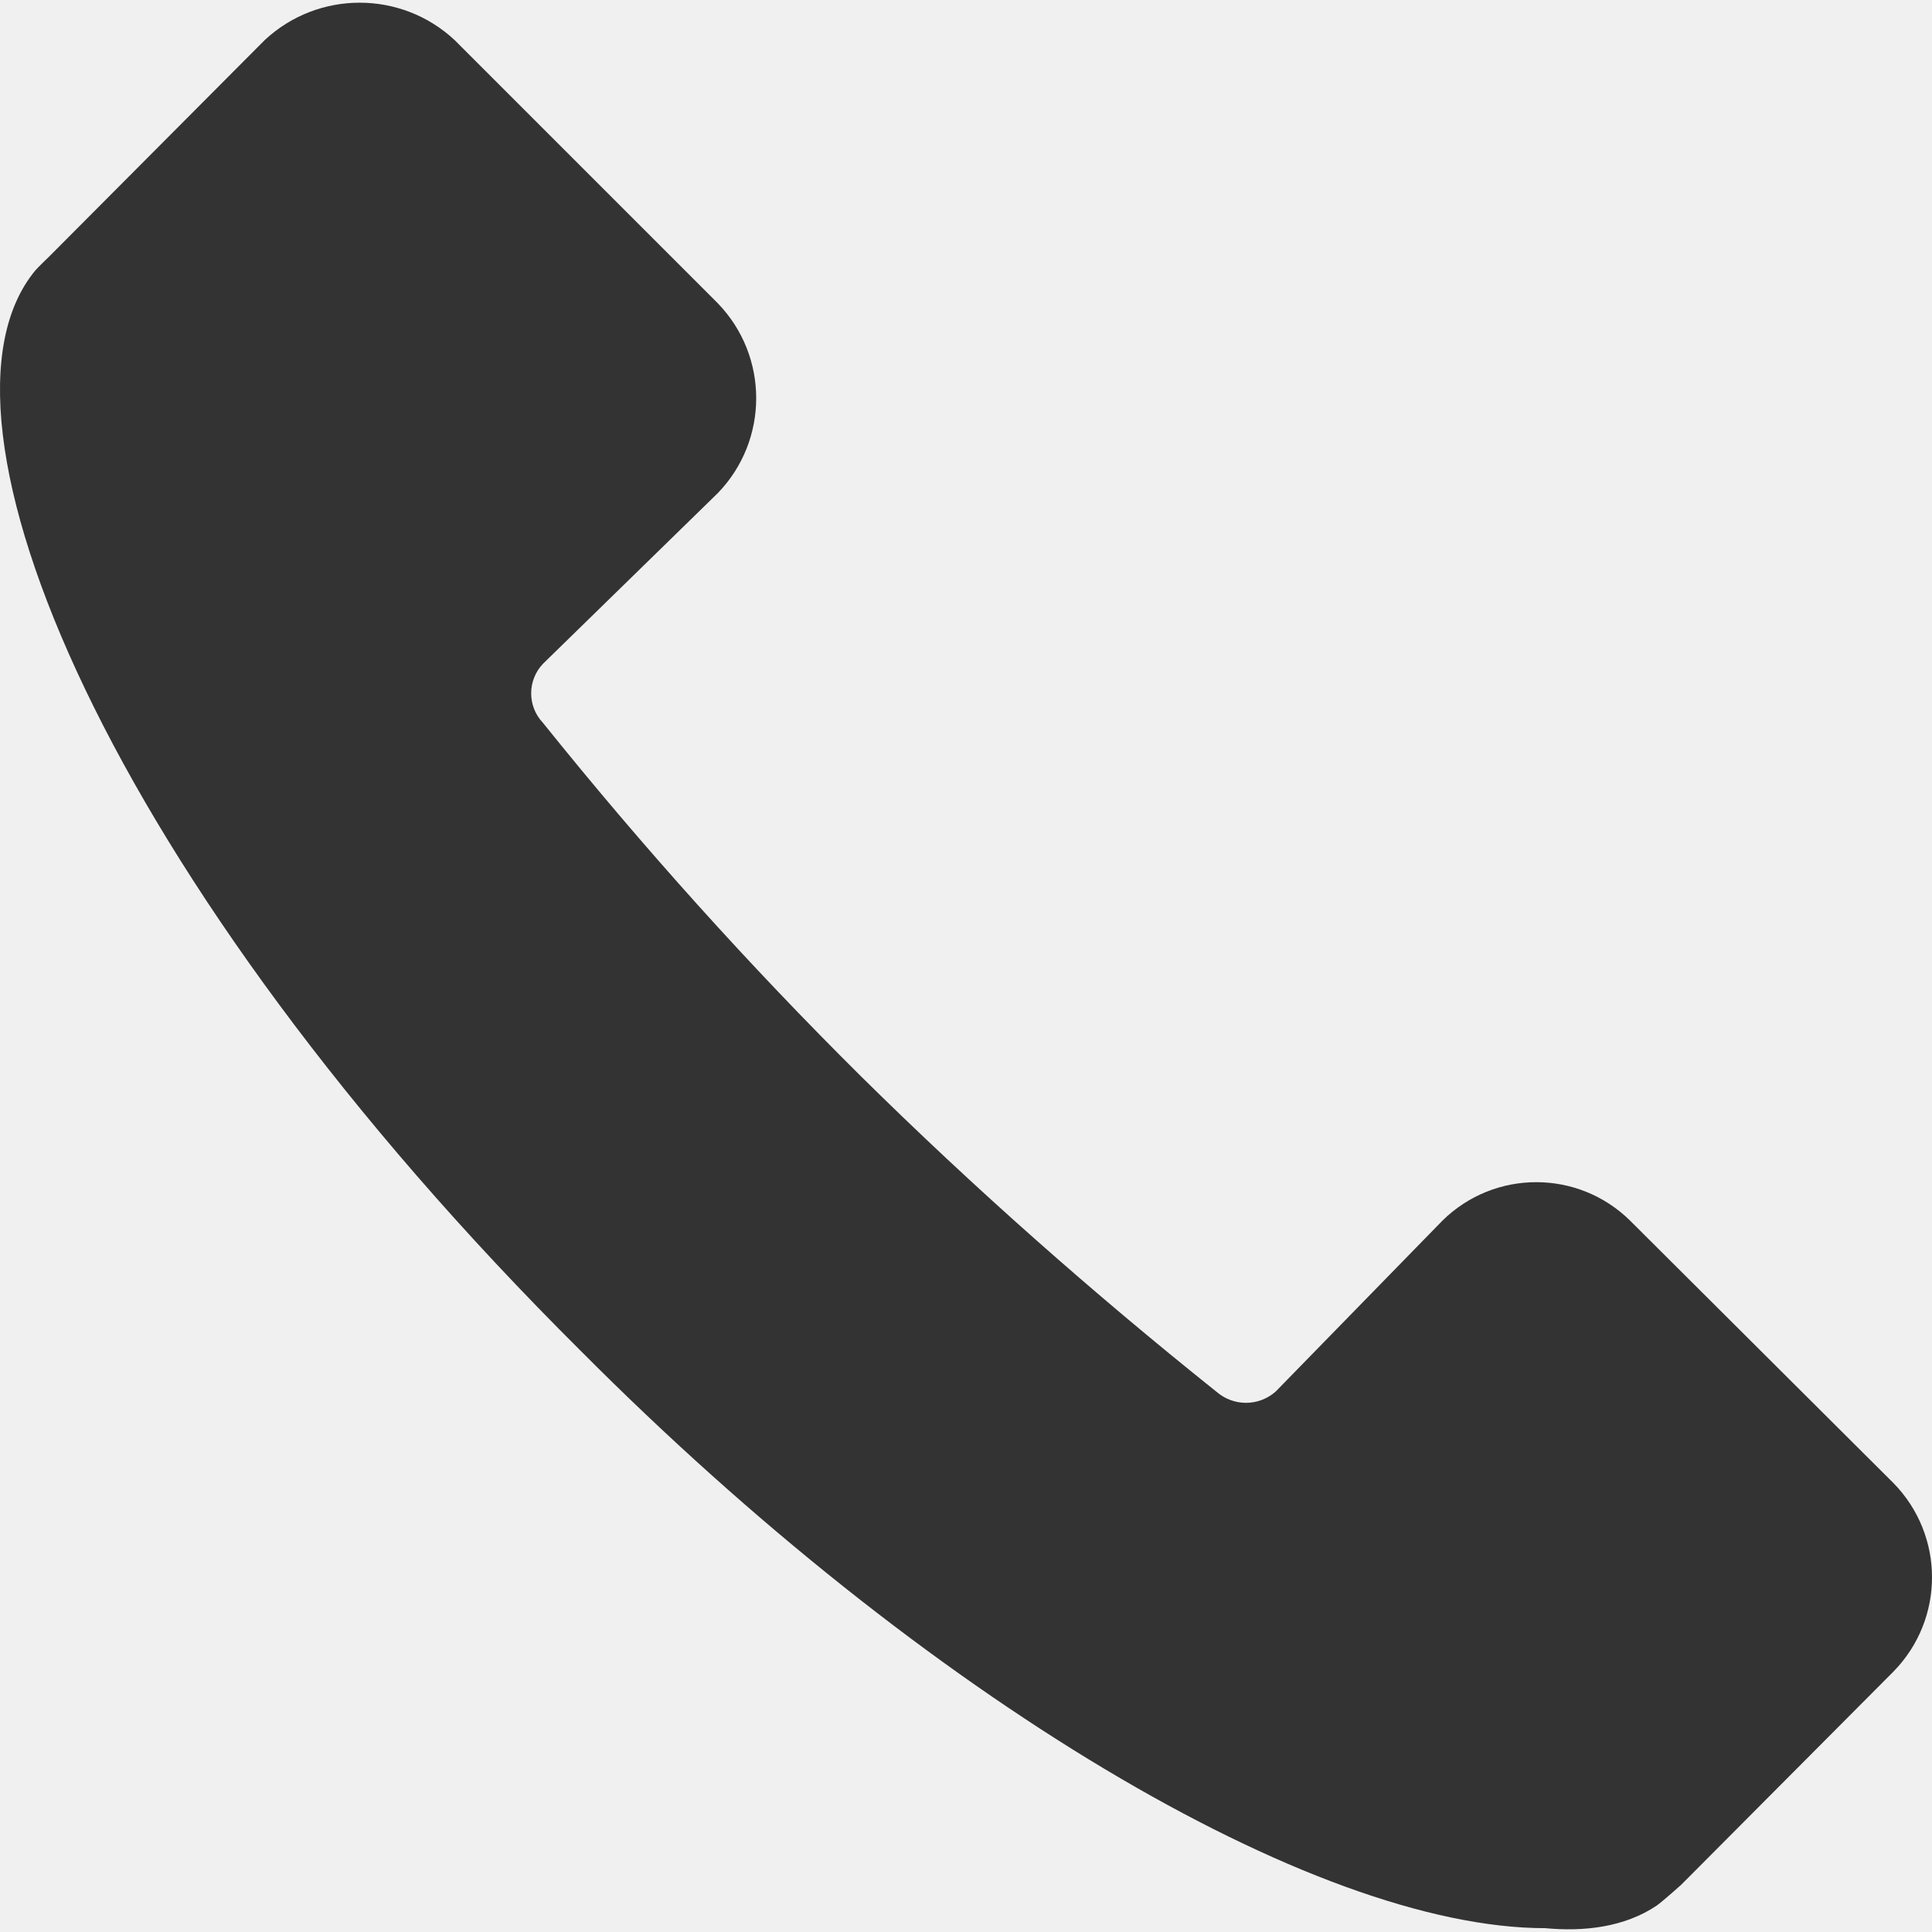
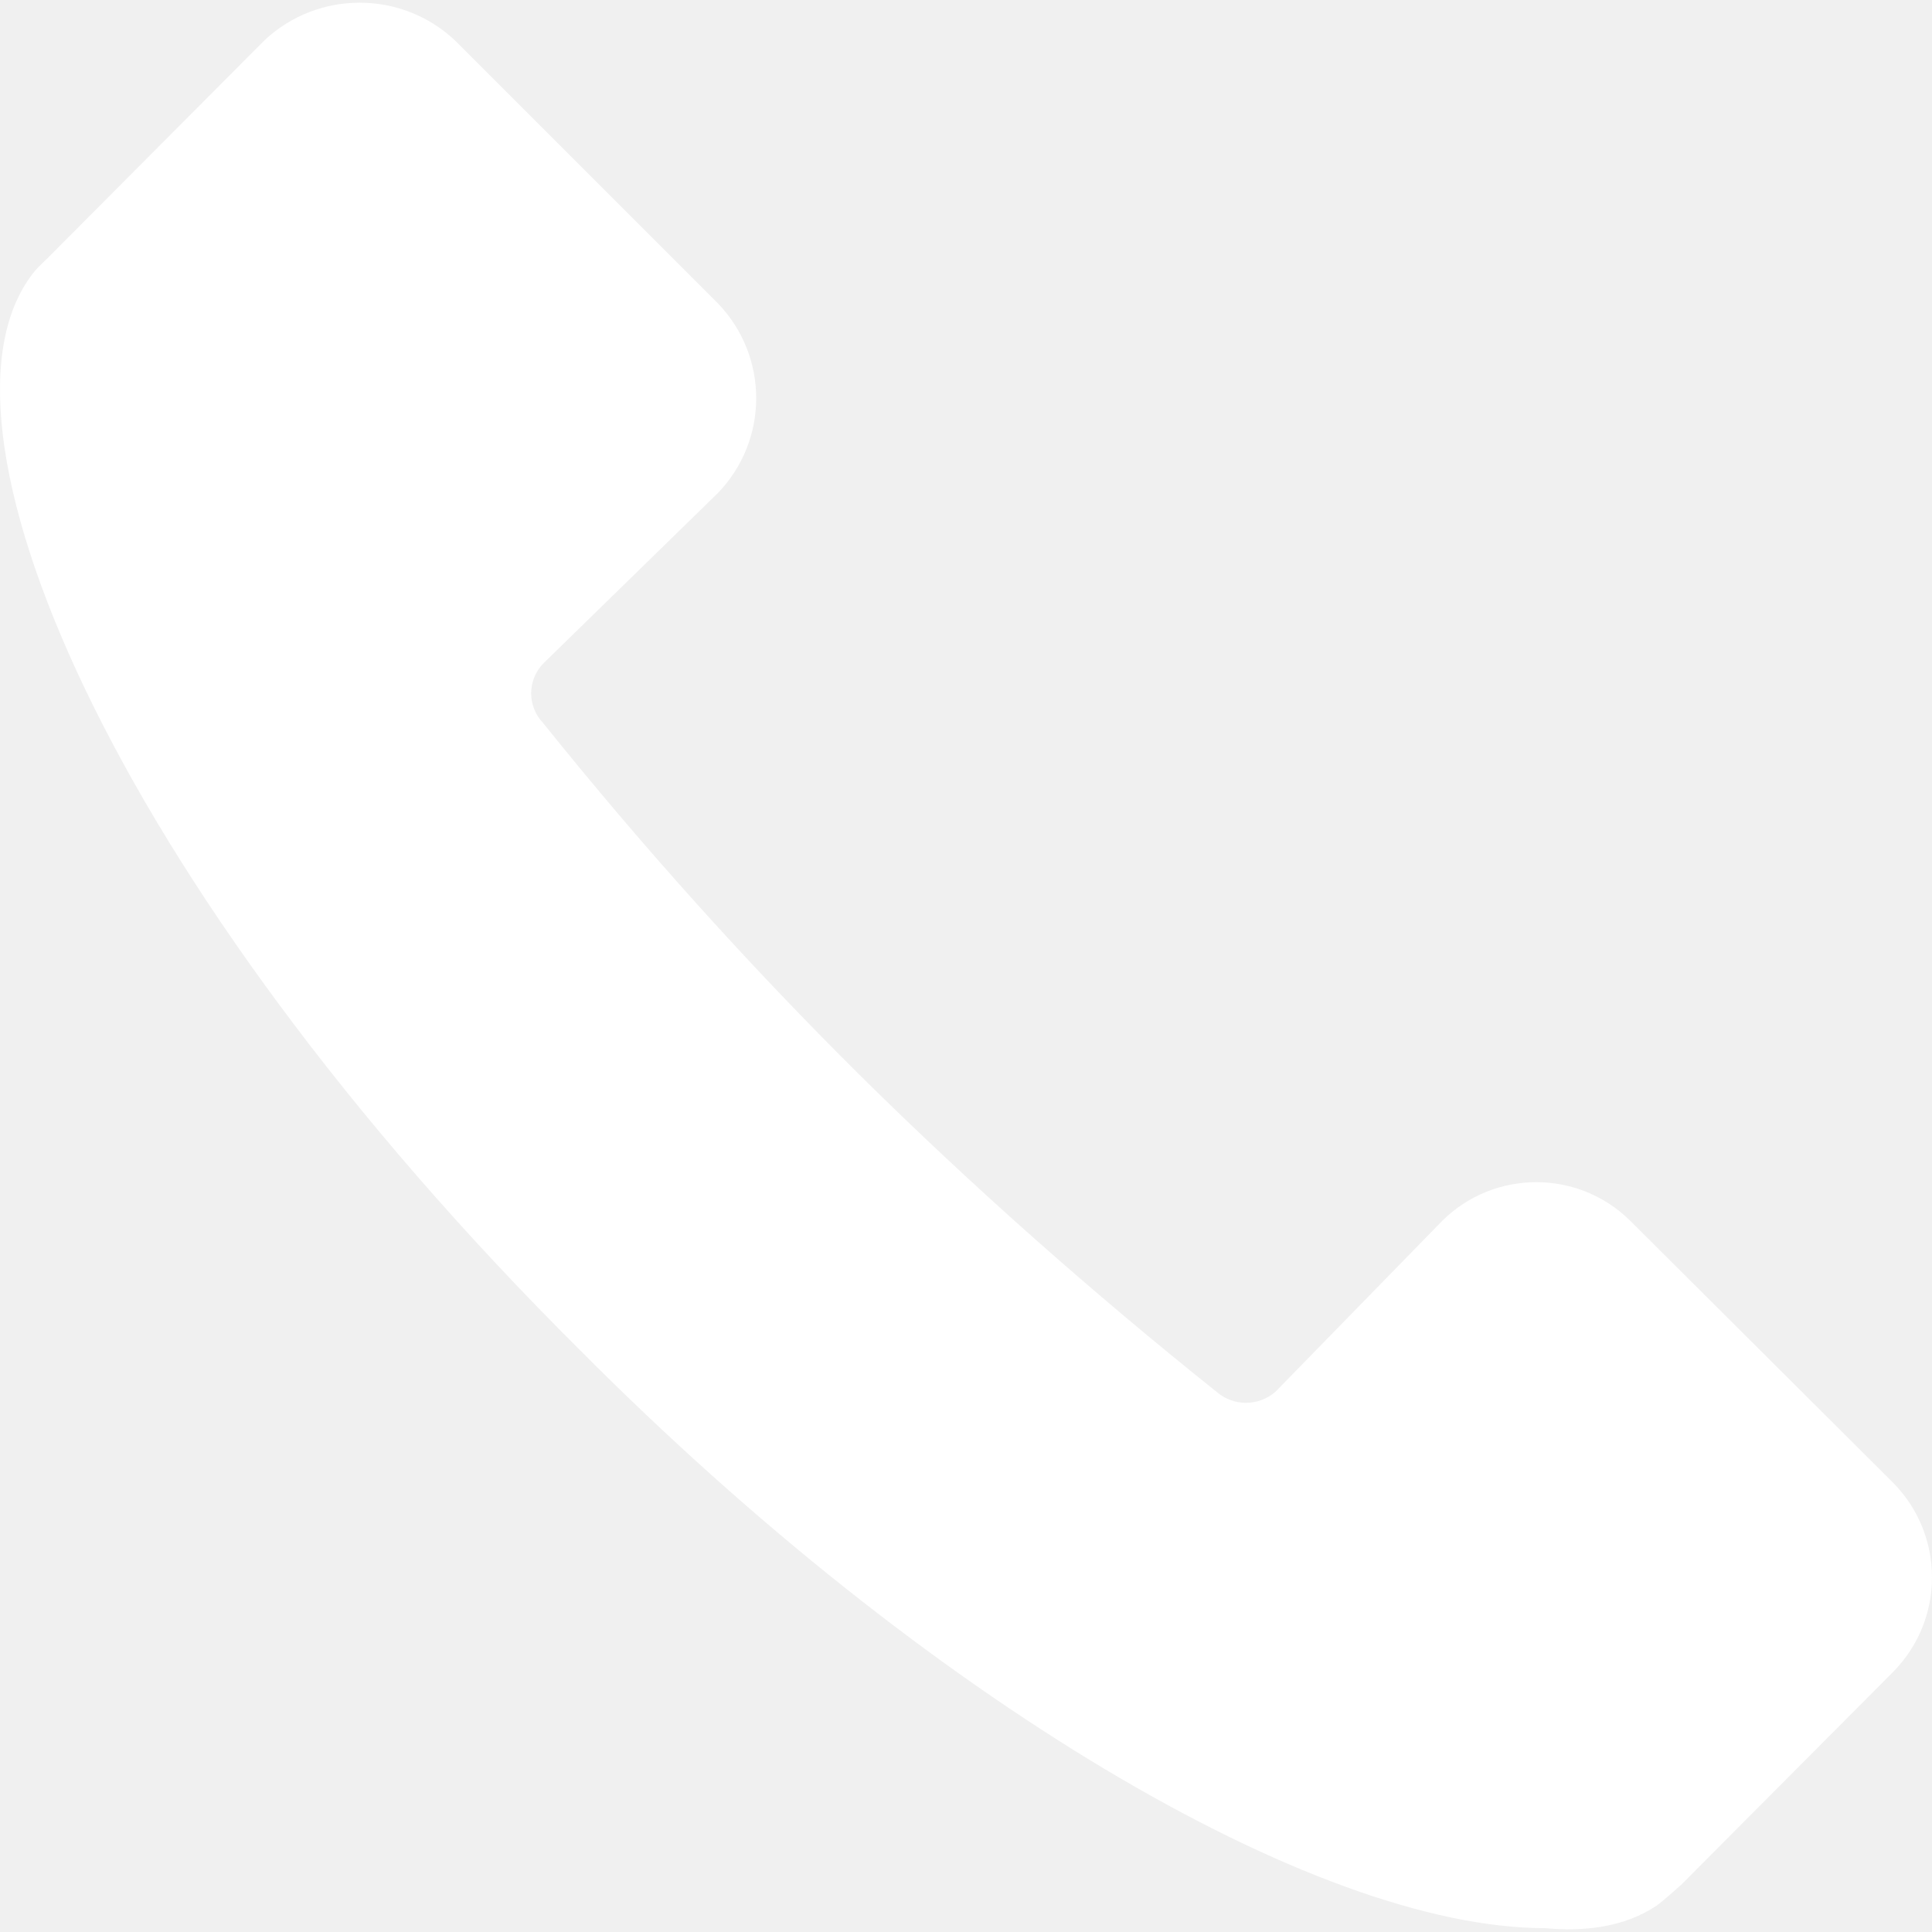
<svg xmlns="http://www.w3.org/2000/svg" viewBox="0 0 419.617 419.617">
-   <path fill="#333" d="M411.217 322.084l-57.2-57c-11.3-11.1-29.4-11.1-40.7 0l-36.3 37.2c-3.7 3.2-9.1 3.2-12.8 0-26.9-21.5-52.7-44.3-77.2-68.5-24.5-24.3-47.5-49.9-69.1-76.8-3.4-3.6-3.4-9.2 0-12.8l38-37.1c11.1-11.5 11.1-29.7 0-41.2l-57.2-57.2c-11.6-10.8-29.6-10.8-41.2 0l-47 47.2s-2.1 2-2.8 2.8c-26.5 31.8 15.8 132.7 118.4 234.7 74.7 75.1 159.1 125.4 209.5 125.4 8.4.8 17.2-.2 24.2-4.9 1.4-1 5.3-4.5 5.3-4.5l46.1-46.3c11.2-11.4 11.2-29.6 0-41z" />
+   <path fill="#fff" d="M411.217 322.084l-57.2-57c-11.3-11.1-29.4-11.1-40.7 0l-36.3 37.2c-3.7 3.2-9.1 3.2-12.8 0-26.9-21.5-52.7-44.3-77.2-68.5-24.5-24.3-47.5-49.9-69.1-76.8-3.4-3.6-3.4-9.2 0-12.8l38-37.1c11.1-11.5 11.1-29.7 0-41.2l-57.2-57.2c-11.6-10.8-29.6-10.8-41.2 0l-47 47.2s-2.1 2-2.8 2.8c-26.5 31.8 15.8 132.7 118.4 234.7 74.7 75.1 159.1 125.4 209.5 125.4 8.4.8 17.2-.2 24.2-4.9 1.4-1 5.3-4.5 5.3-4.5l46.1-46.3c11.2-11.4 11.2-29.6 0-41z" />
</svg>
